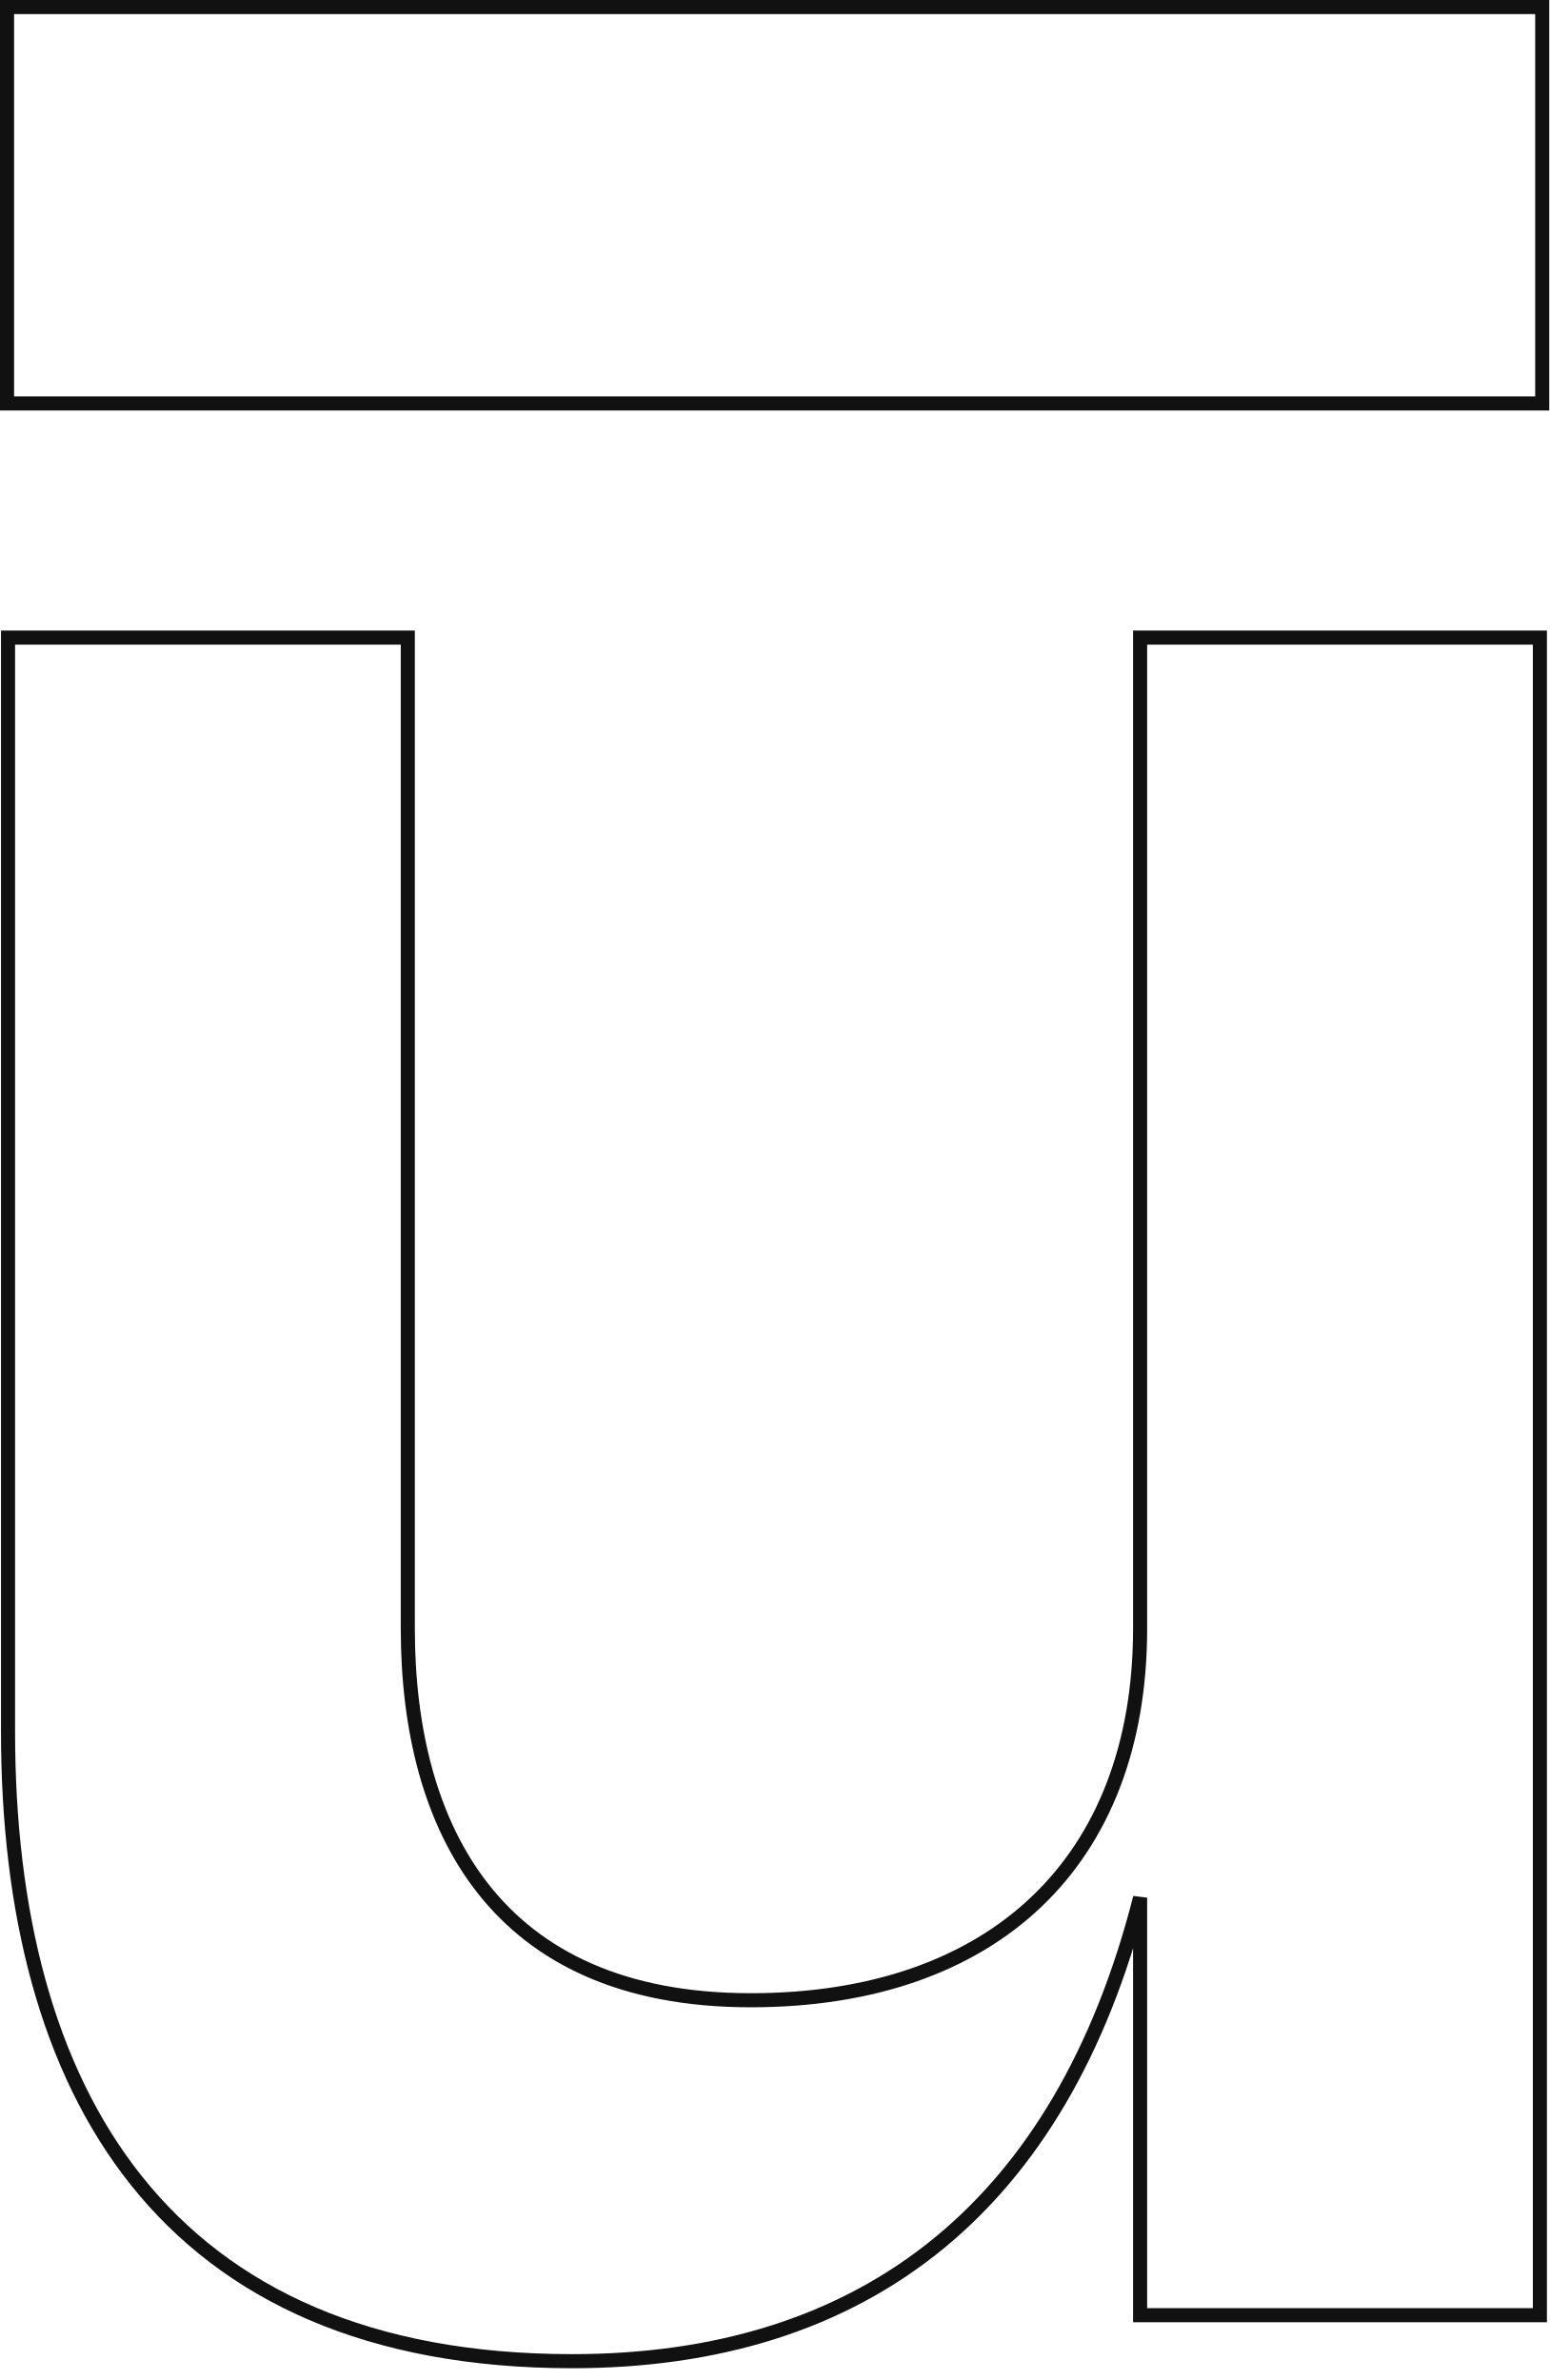
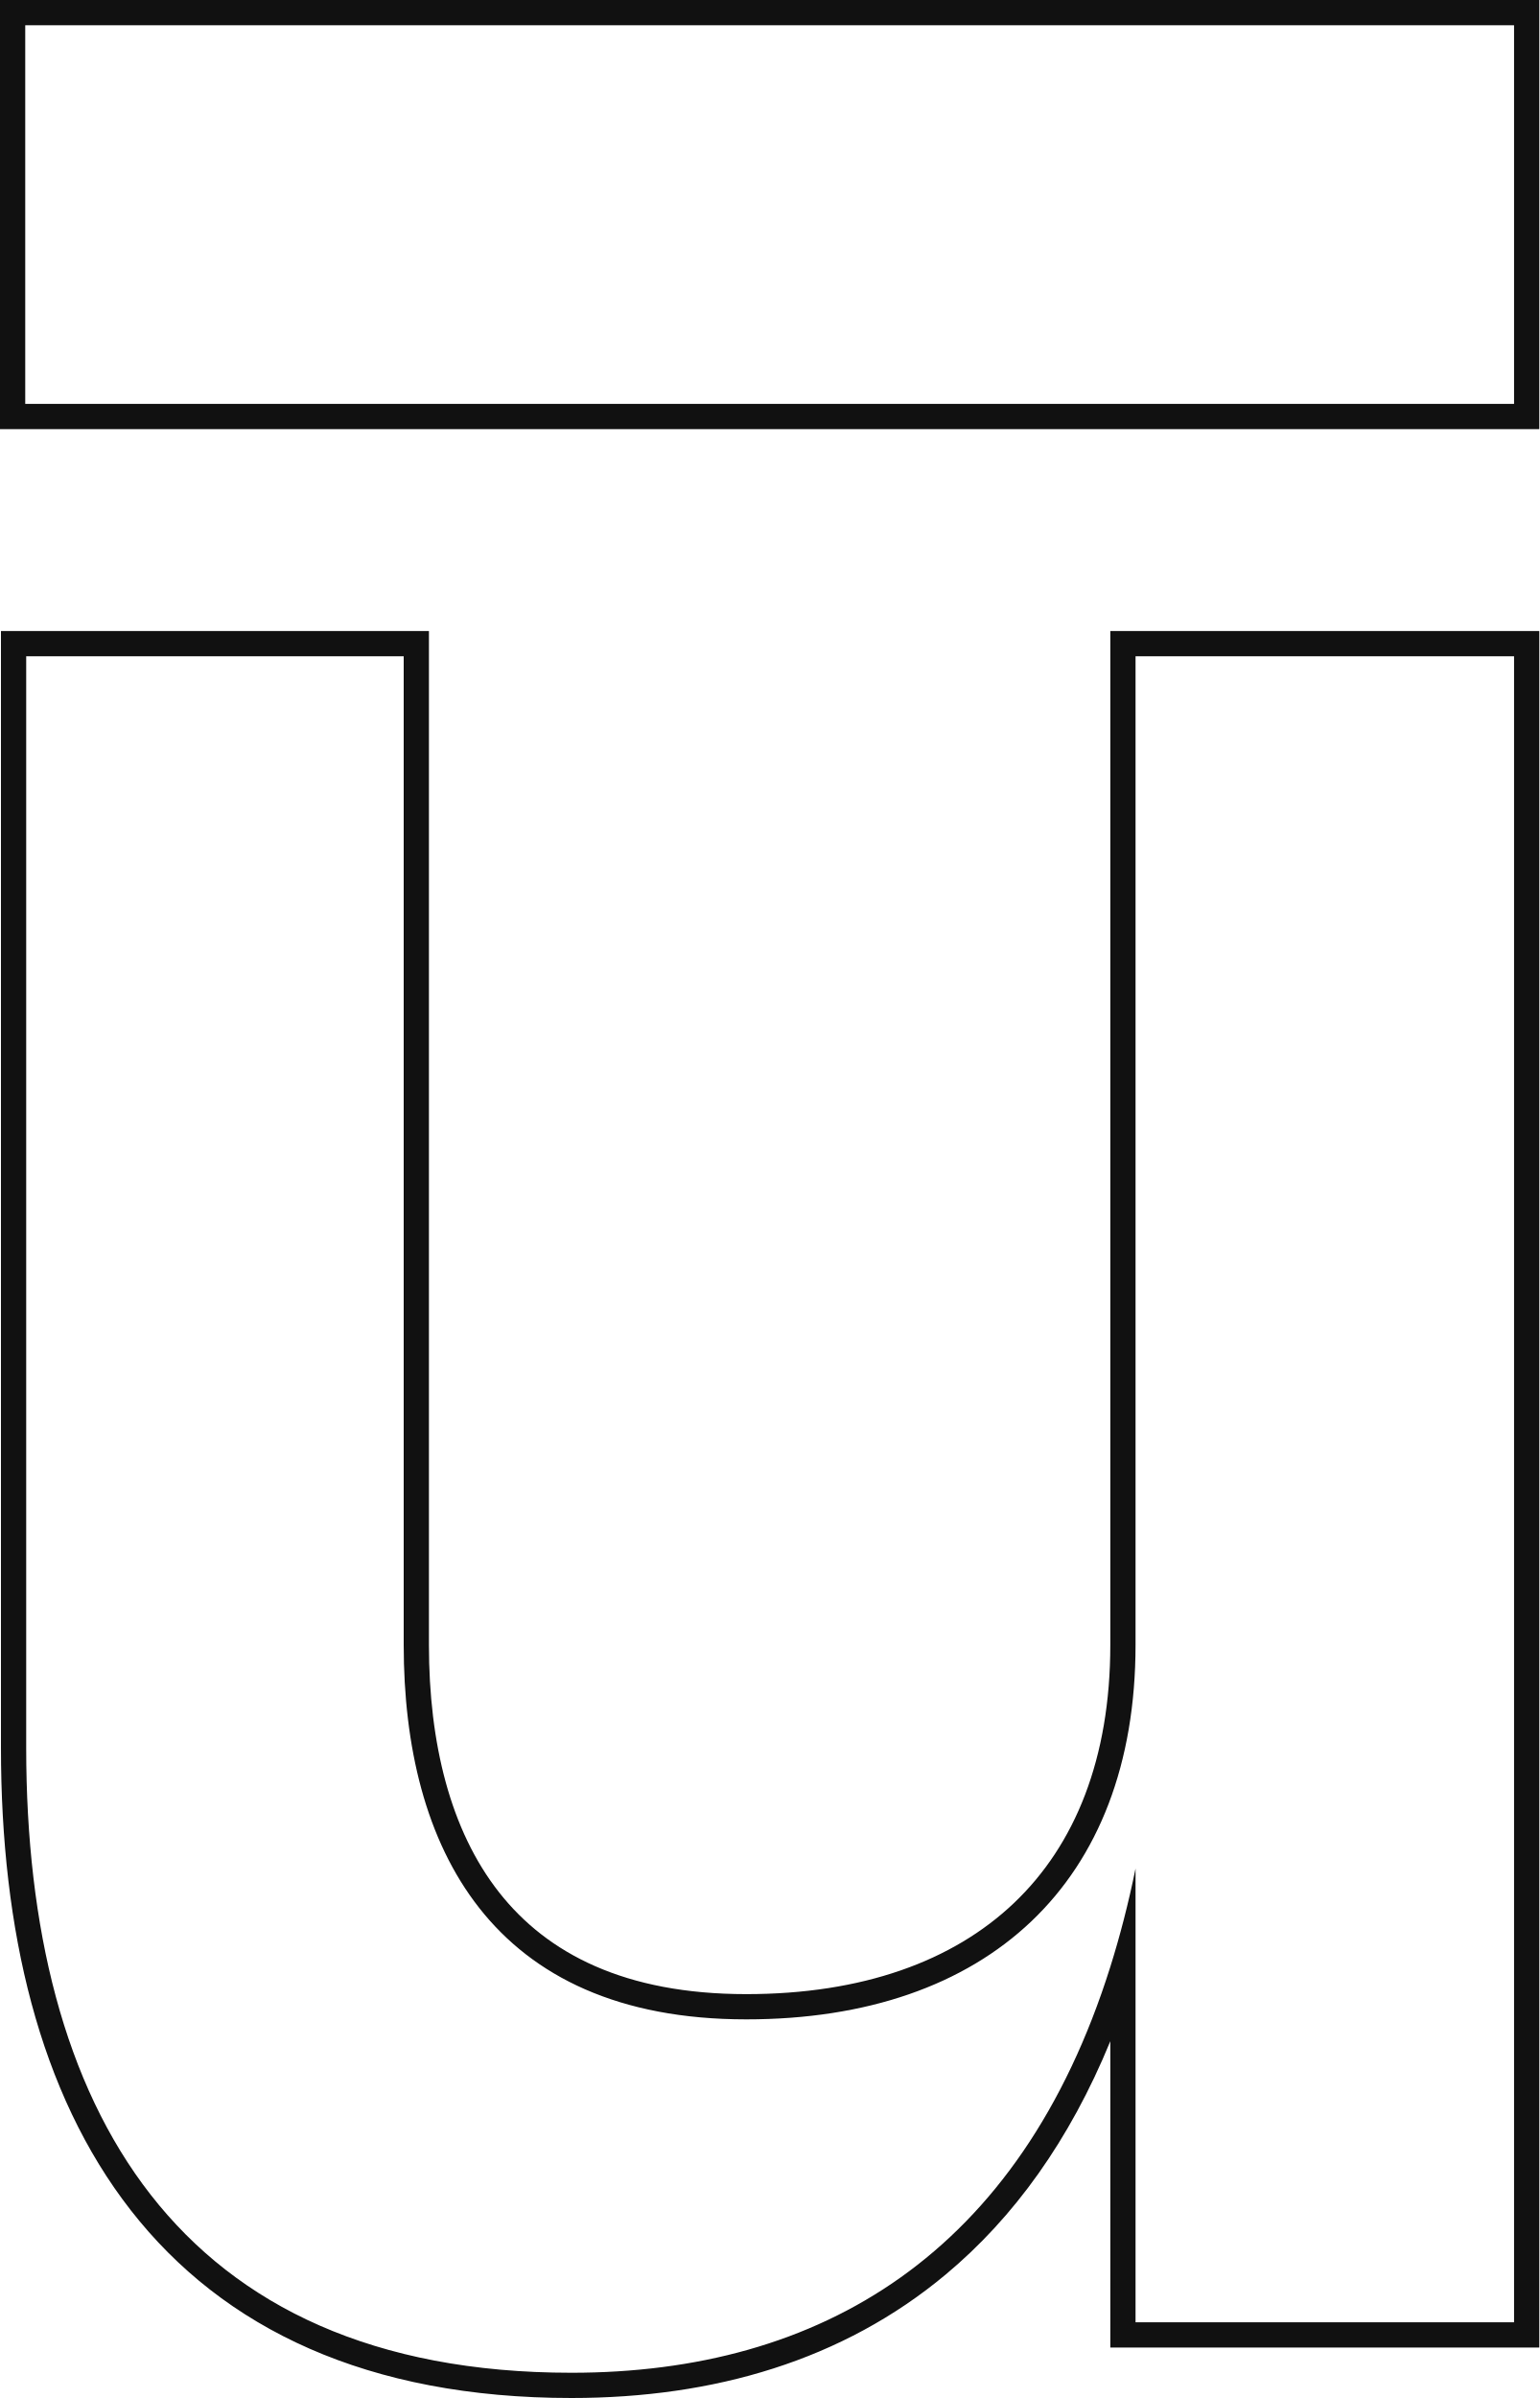
- <svg xmlns="http://www.w3.org/2000/svg" width="110" height="169" viewBox="0 0 110 169" fill="none">
-   <path d="M80.95 163.897V164.397H81.45H108.835H109.335V163.897V45.773V45.273H108.835H81.45H80.95V45.773V115.642C80.95 123.954 78.324 130.535 73.593 135.041C68.859 139.549 61.958 142.034 53.304 142.034C44.173 142.034 38.117 138.942 34.33 134.15C30.527 129.339 28.955 122.742 28.955 115.642V45.773V45.273H28.455H1.07H0.57V45.773V122.931C0.57 135.683 3.307 146.871 9.712 154.879C16.134 162.907 26.181 167.664 40.626 167.664C50.728 167.664 59.661 165.065 66.744 159.225C73.225 153.881 78.113 145.861 80.95 134.75V163.897ZM1 0.5H0.5V1V28.149V28.649H1H109H109.5V28.149V1V0.5H109H1Z" stroke="#111111" />
+ <svg xmlns="http://www.w3.org/2000/svg" width="61" height="95" viewBox="0 0 61 95" fill="none">
+   <path fill-rule="evenodd" clip-rule="evenodd" d="M44 93V80.865C42.388 84.793 40.182 87.852 37.477 90.108C33.402 93.508 28.297 95 22.647 95C14.575 95 8.855 92.266 5.185 87.565C1.548 82.907 0.038 76.463 0.038 69.243V25H16.998V65.164C16.998 69.051 17.841 72.506 19.78 74.97C21.685 77.392 24.763 79 29.573 79C34.168 79 37.752 77.702 40.182 75.391C42.605 73.088 44 69.664 44 65.164V25H61V93H44ZM44 77.919C40.421 89.296 32.531 94 22.647 94C6.994 94 1.038 83.45 1.038 69.243V26H15.998V65.164C15.998 73.182 19.461 80 29.573 80C39.132 80 45 74.588 45 65.164V26H60V92H45V74.026C44.718 75.402 44.384 76.699 44 77.919ZM0 0H61V17H0V0ZM1 1V16H60V1H1Z" fill="#111111" />
</svg>
